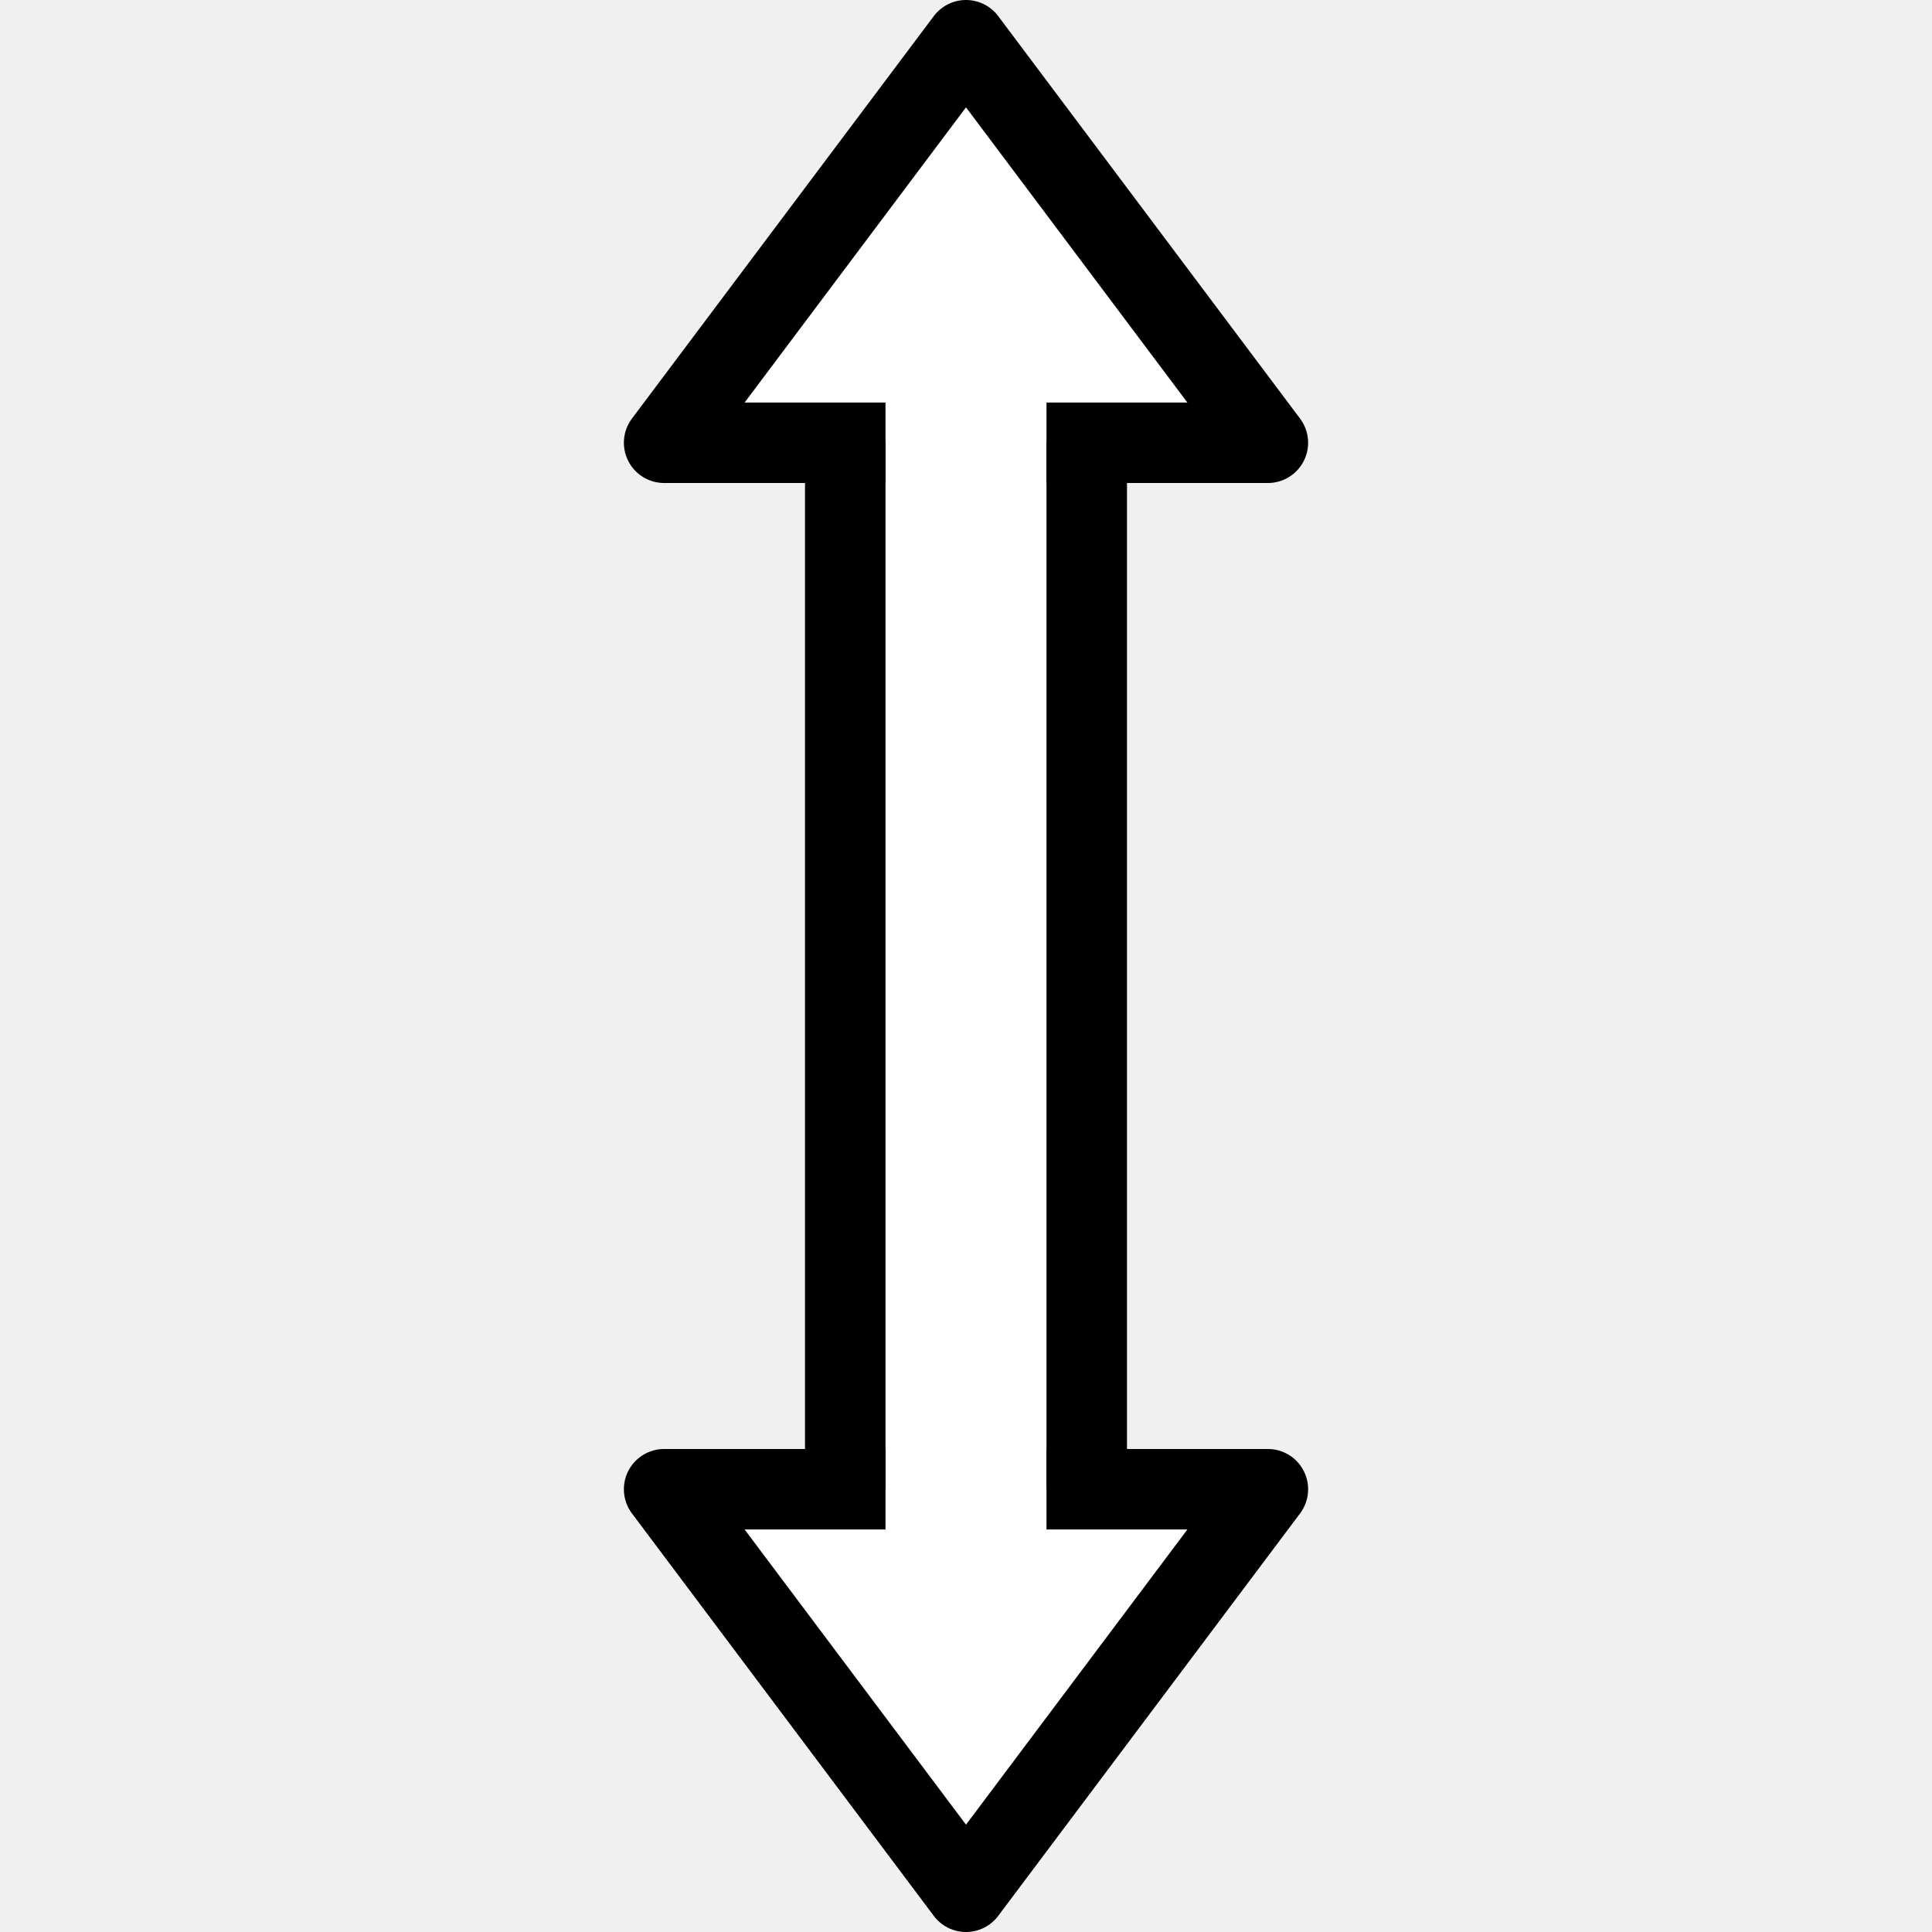
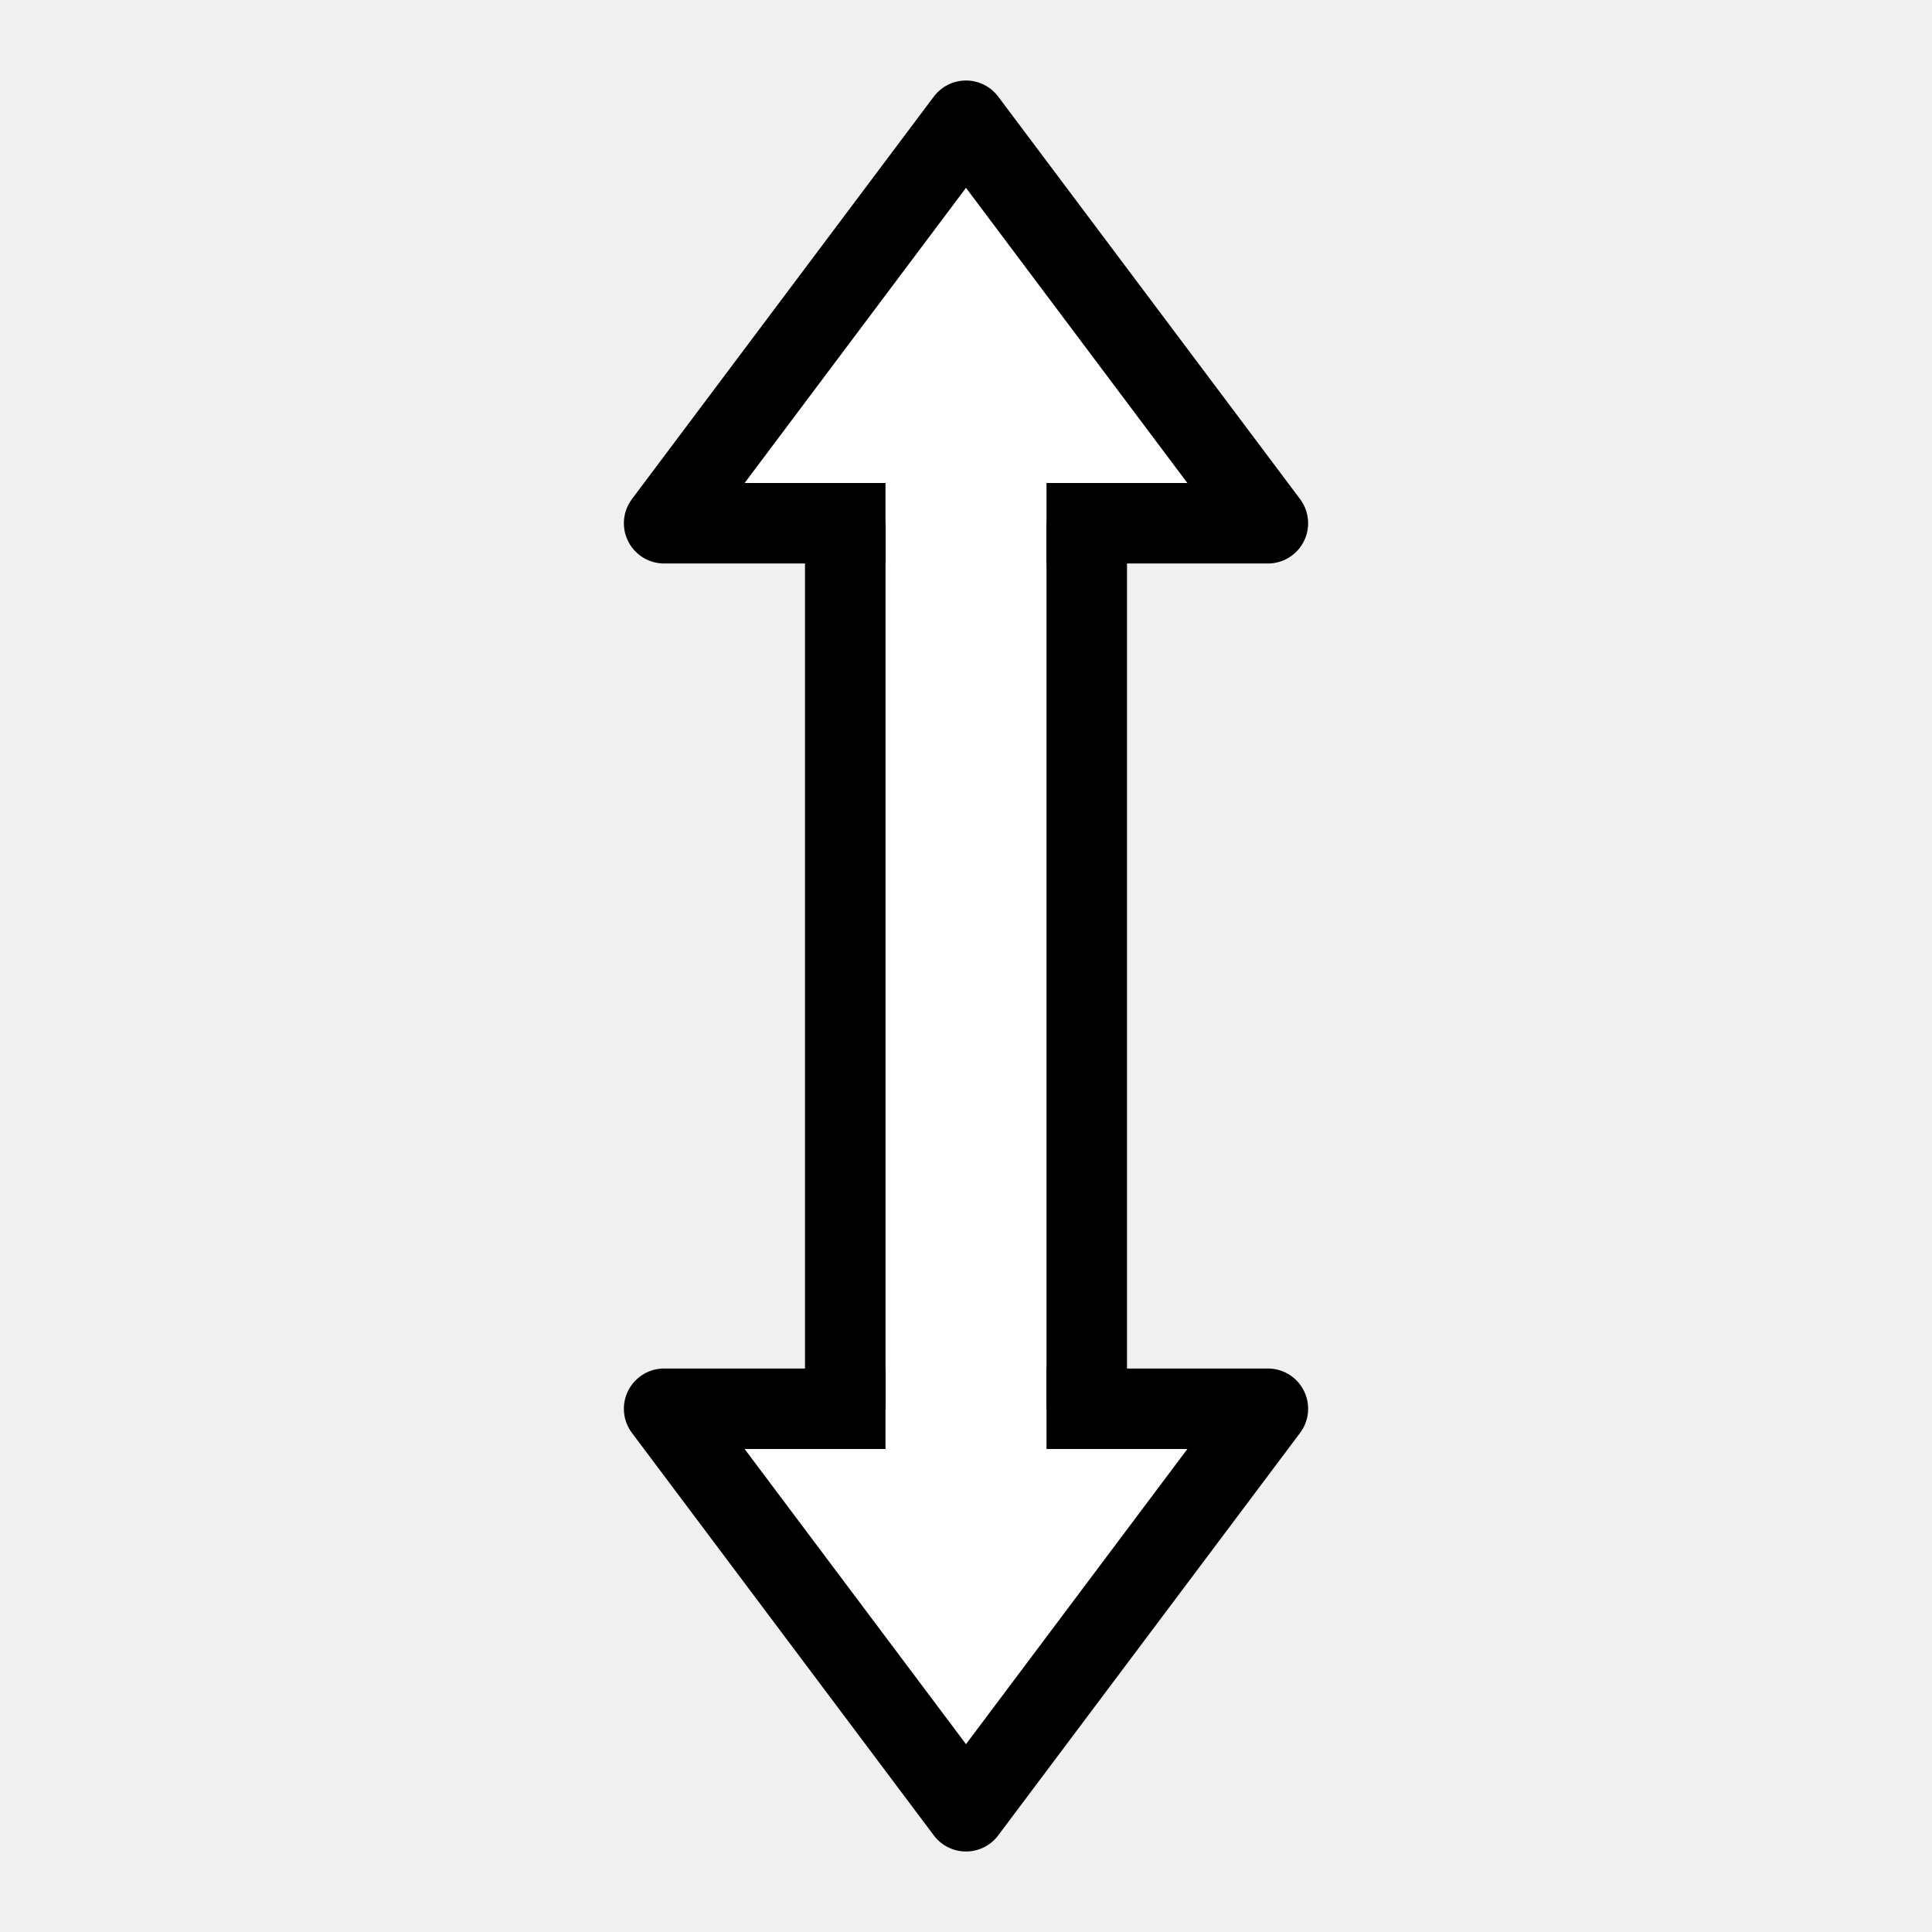
- <svg xmlns="http://www.w3.org/2000/svg" id="SVGRoot" version="1.1" viewBox="0 0 24 24" height="24px" width="24px">
+ <svg xmlns="http://www.w3.org/2000/svg" width="24px" height="24px" viewBox="0 0 24 24" version="1.1" id="SVGRoot">
  <defs id="defs815" />
  <g id="layer1">
-     <path id="path857" d="m 10.5,4.75 0,14.5 h 3 l 0,-14.5 z" style="fill:#ffffff;stroke:#000000;stroke-width:1px;stroke-linecap:butt;stroke-linejoin:miter;stroke-opacity:1;fill-opacity:1" />
-     <path id="path853" d="m 10.5,5.5 -2.25,0 3.75,-5 3.75,5 H 13.5" style="fill:#ffffff;fill-opacity:1;stroke:#000000;stroke-width:1px;stroke-linecap:square;stroke-linejoin:round;stroke-opacity:1" />
-     <path id="path855" d="M 10.5,18.5 H 8.25 l 3.75,5 3.75,-5 H 13.5" style="fill:#ffffff;stroke:#000000;stroke-width:1px;stroke-linecap:square;stroke-linejoin:round;stroke-opacity:1;fill-opacity:1" />
+     <path style="fill:#ffffff;fill-opacity:1;stroke:#000000;stroke-width:1px;stroke-linecap:butt;stroke-linejoin:miter;stroke-opacity:1" d="m 10.5,5.75 v 12.5 h 3 V 5.75 Z" id="path857" />
+     <path style="fill:#ffffff;fill-opacity:1;stroke:#000000;stroke-width:1px;stroke-linecap:square;stroke-linejoin:round;stroke-opacity:1" d="M 10.5,6.5 H 8.25 l 3.75,-5 3.75,5 H 13.5" id="path853" />
+     <path style="fill:#ffffff;fill-opacity:1;stroke:#000000;stroke-width:1px;stroke-linecap:square;stroke-linejoin:round;stroke-opacity:1" d="M 10.5,17.5 H 8.25 l 3.75,5 3.75,-5 H 13.5" id="path855" />
  </g>
</svg>
